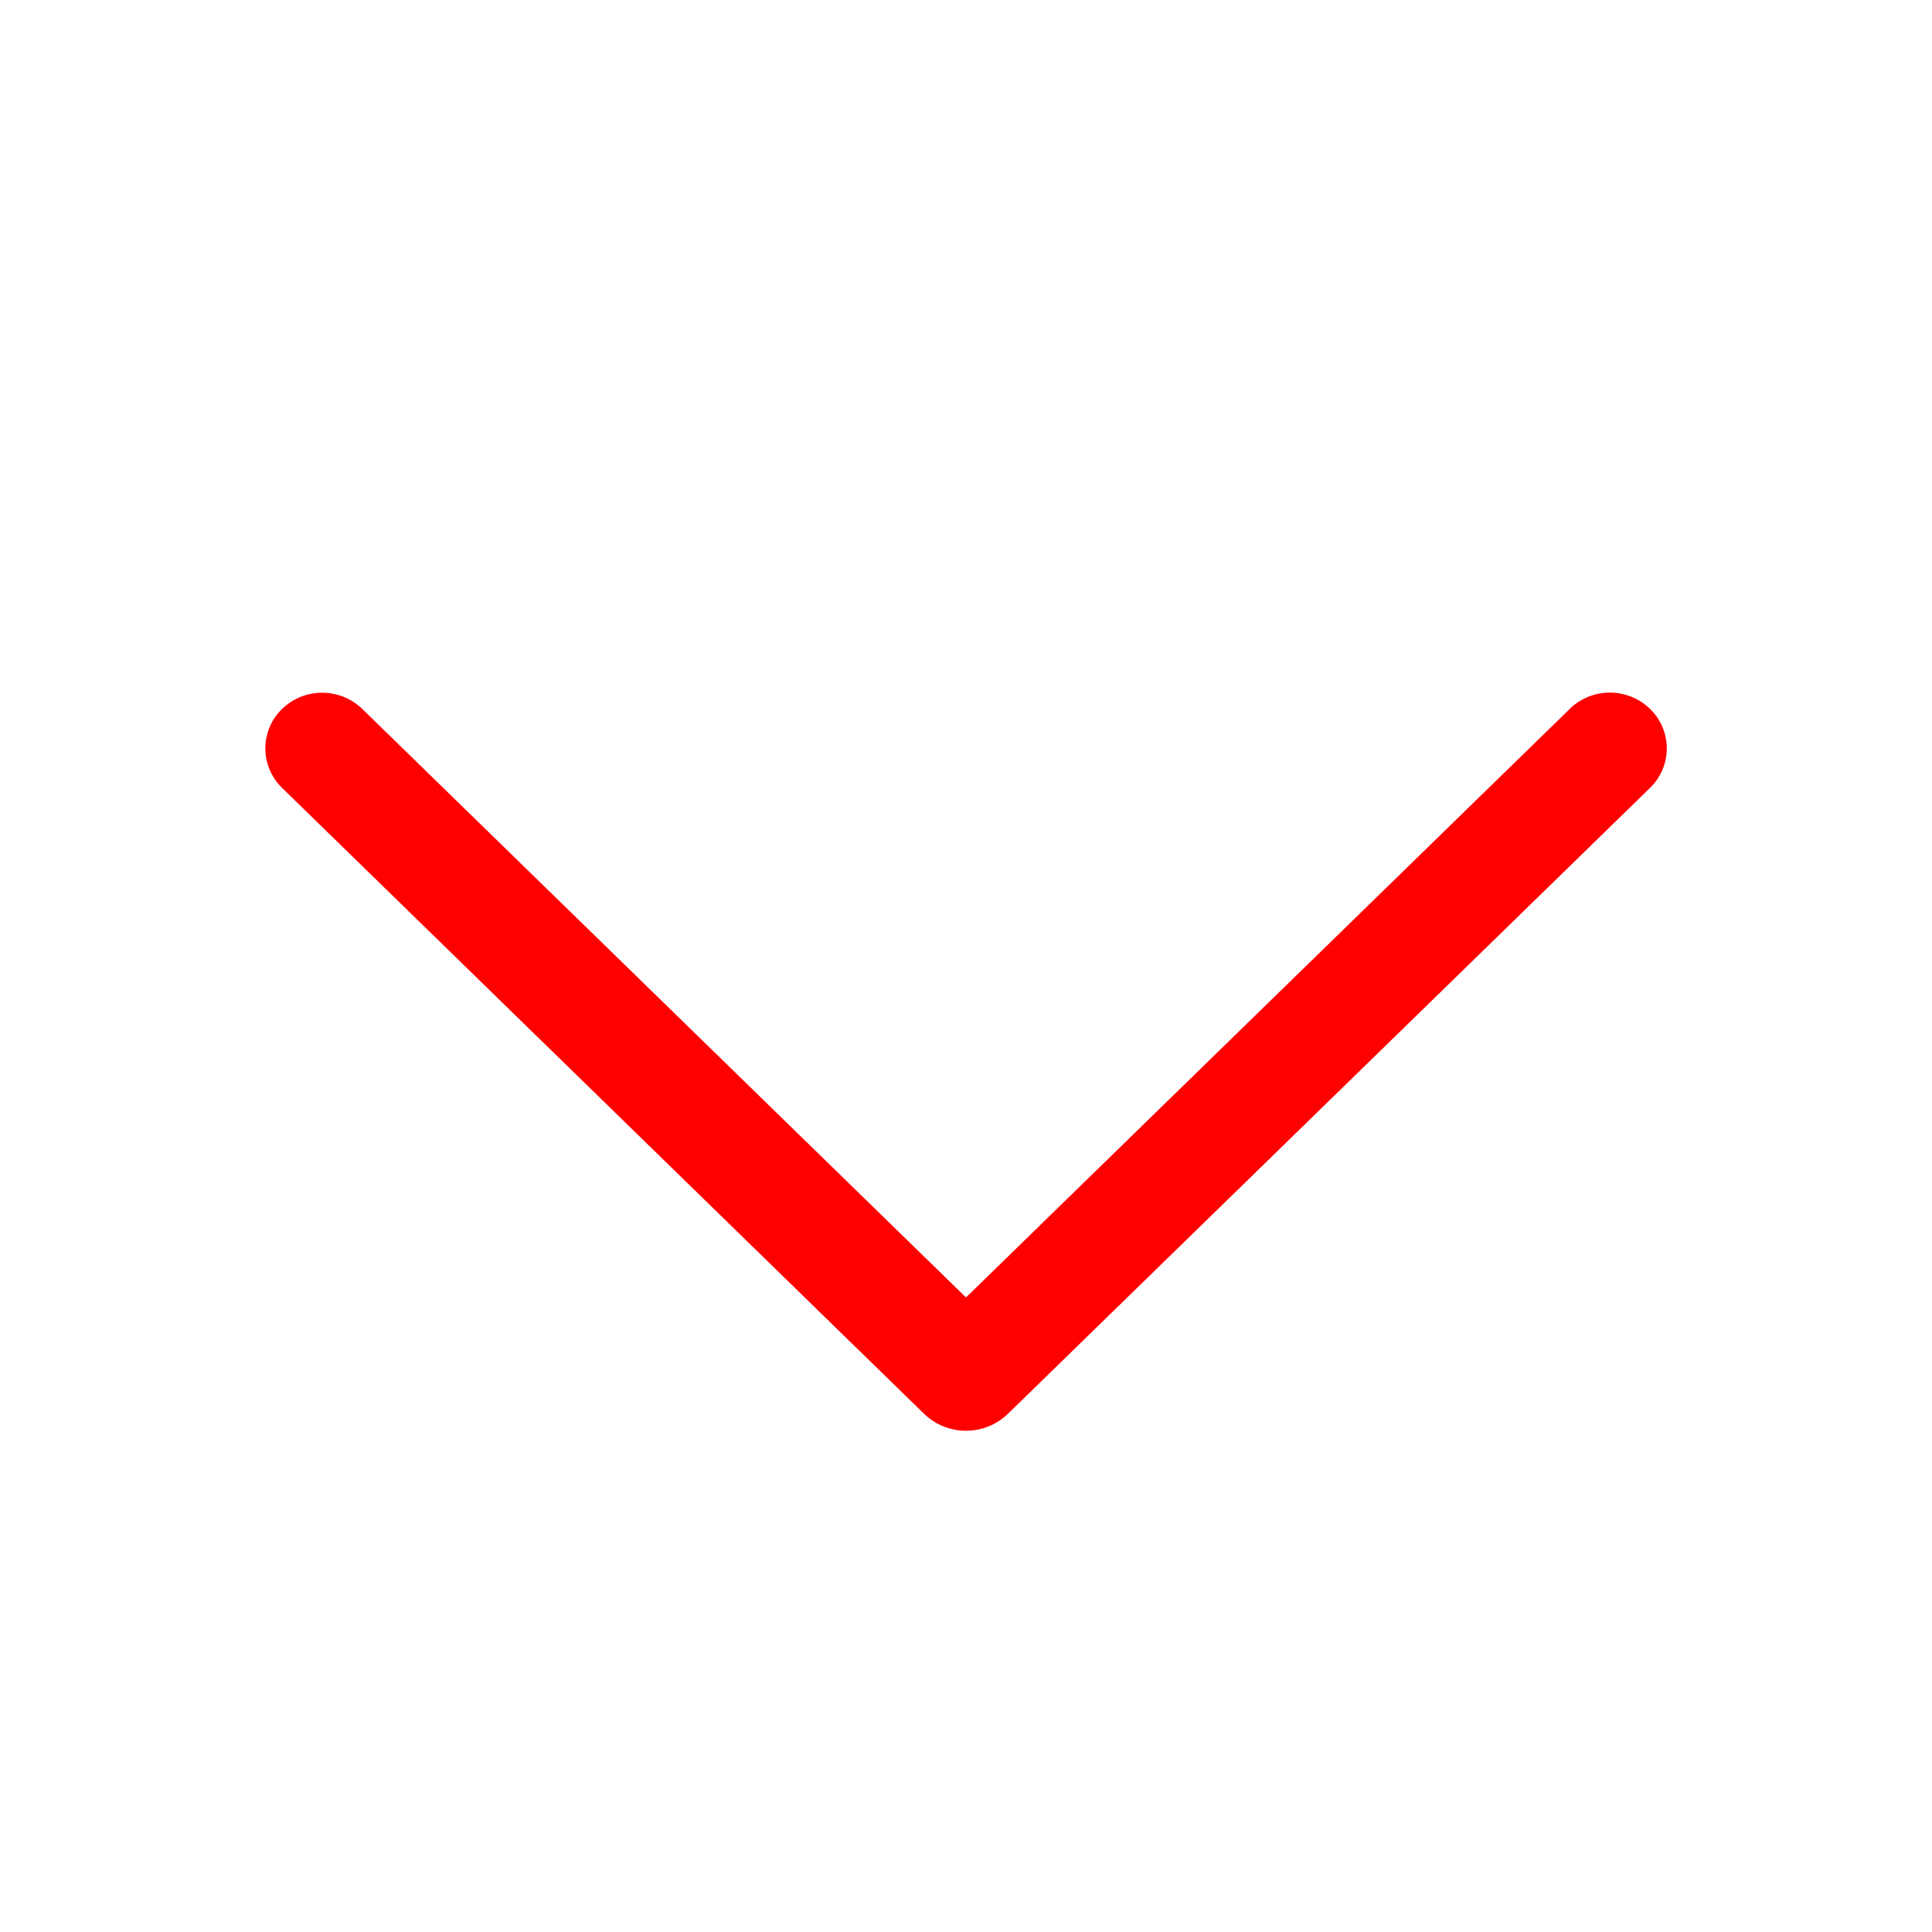
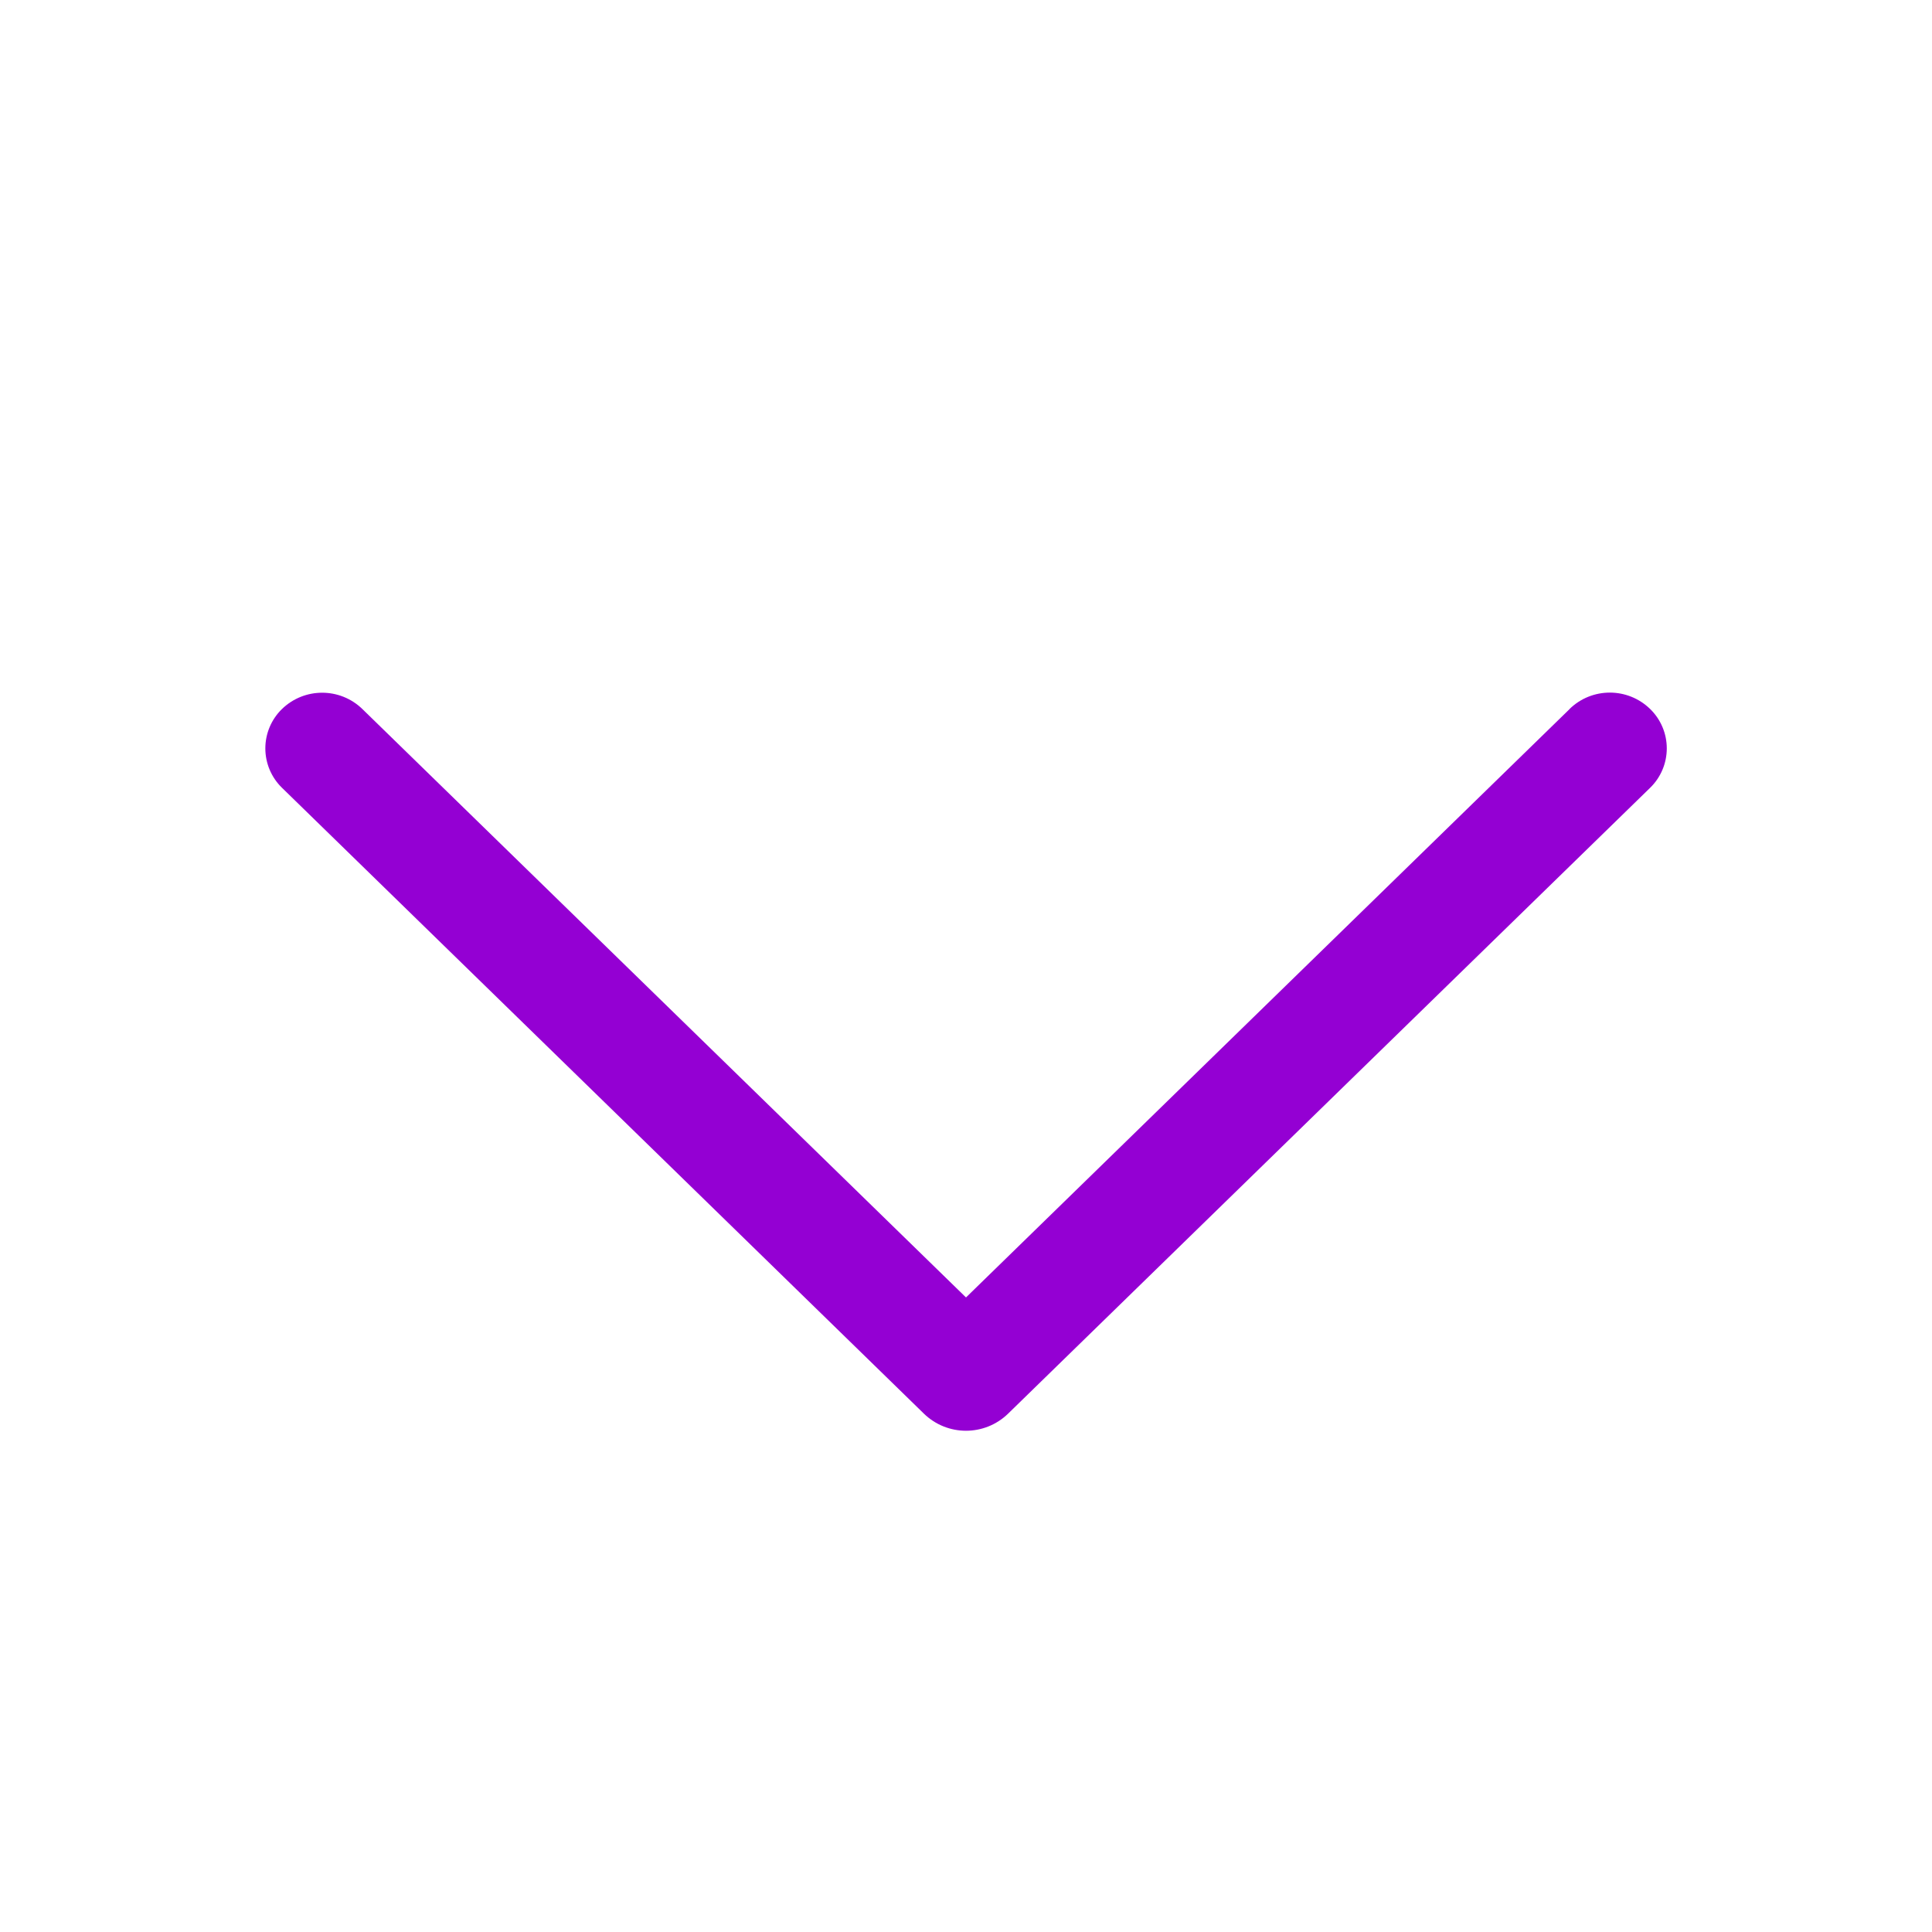
<svg xmlns="http://www.w3.org/2000/svg" width="20" height="20" preserveAspectRatio="xMidYMid meet" viewBox="0 -35 1024 1024" style="-ms-transform: rotate(360deg); -webkit-transform: rotate(360deg); transform: rotate(360deg);">
-   <path fill="red" d="M831.872 340.864L512 652.672L192.128 340.864a30.592 30.592 0 0 0-42.752 0a29.12 29.12 0 0 0 0 41.6L489.664 714.24a32 32 0 0 0 44.672 0l340.288-331.712a29.12 29.12 0 0 0 0-41.728a30.592 30.592 0 0 0-42.752 0z" />\
+   <path fill="#9400D3" d="M831.872 340.864L512 652.672L192.128 340.864a30.592 30.592 0 0 0-42.752 0a29.12 29.12 0 0 0 0 41.6L489.664 714.24a32 32 0 0 0 44.672 0l340.288-331.712a29.12 29.12 0 0 0 0-41.728a30.592 30.592 0 0 0-42.752 0z" />\
</svg>
